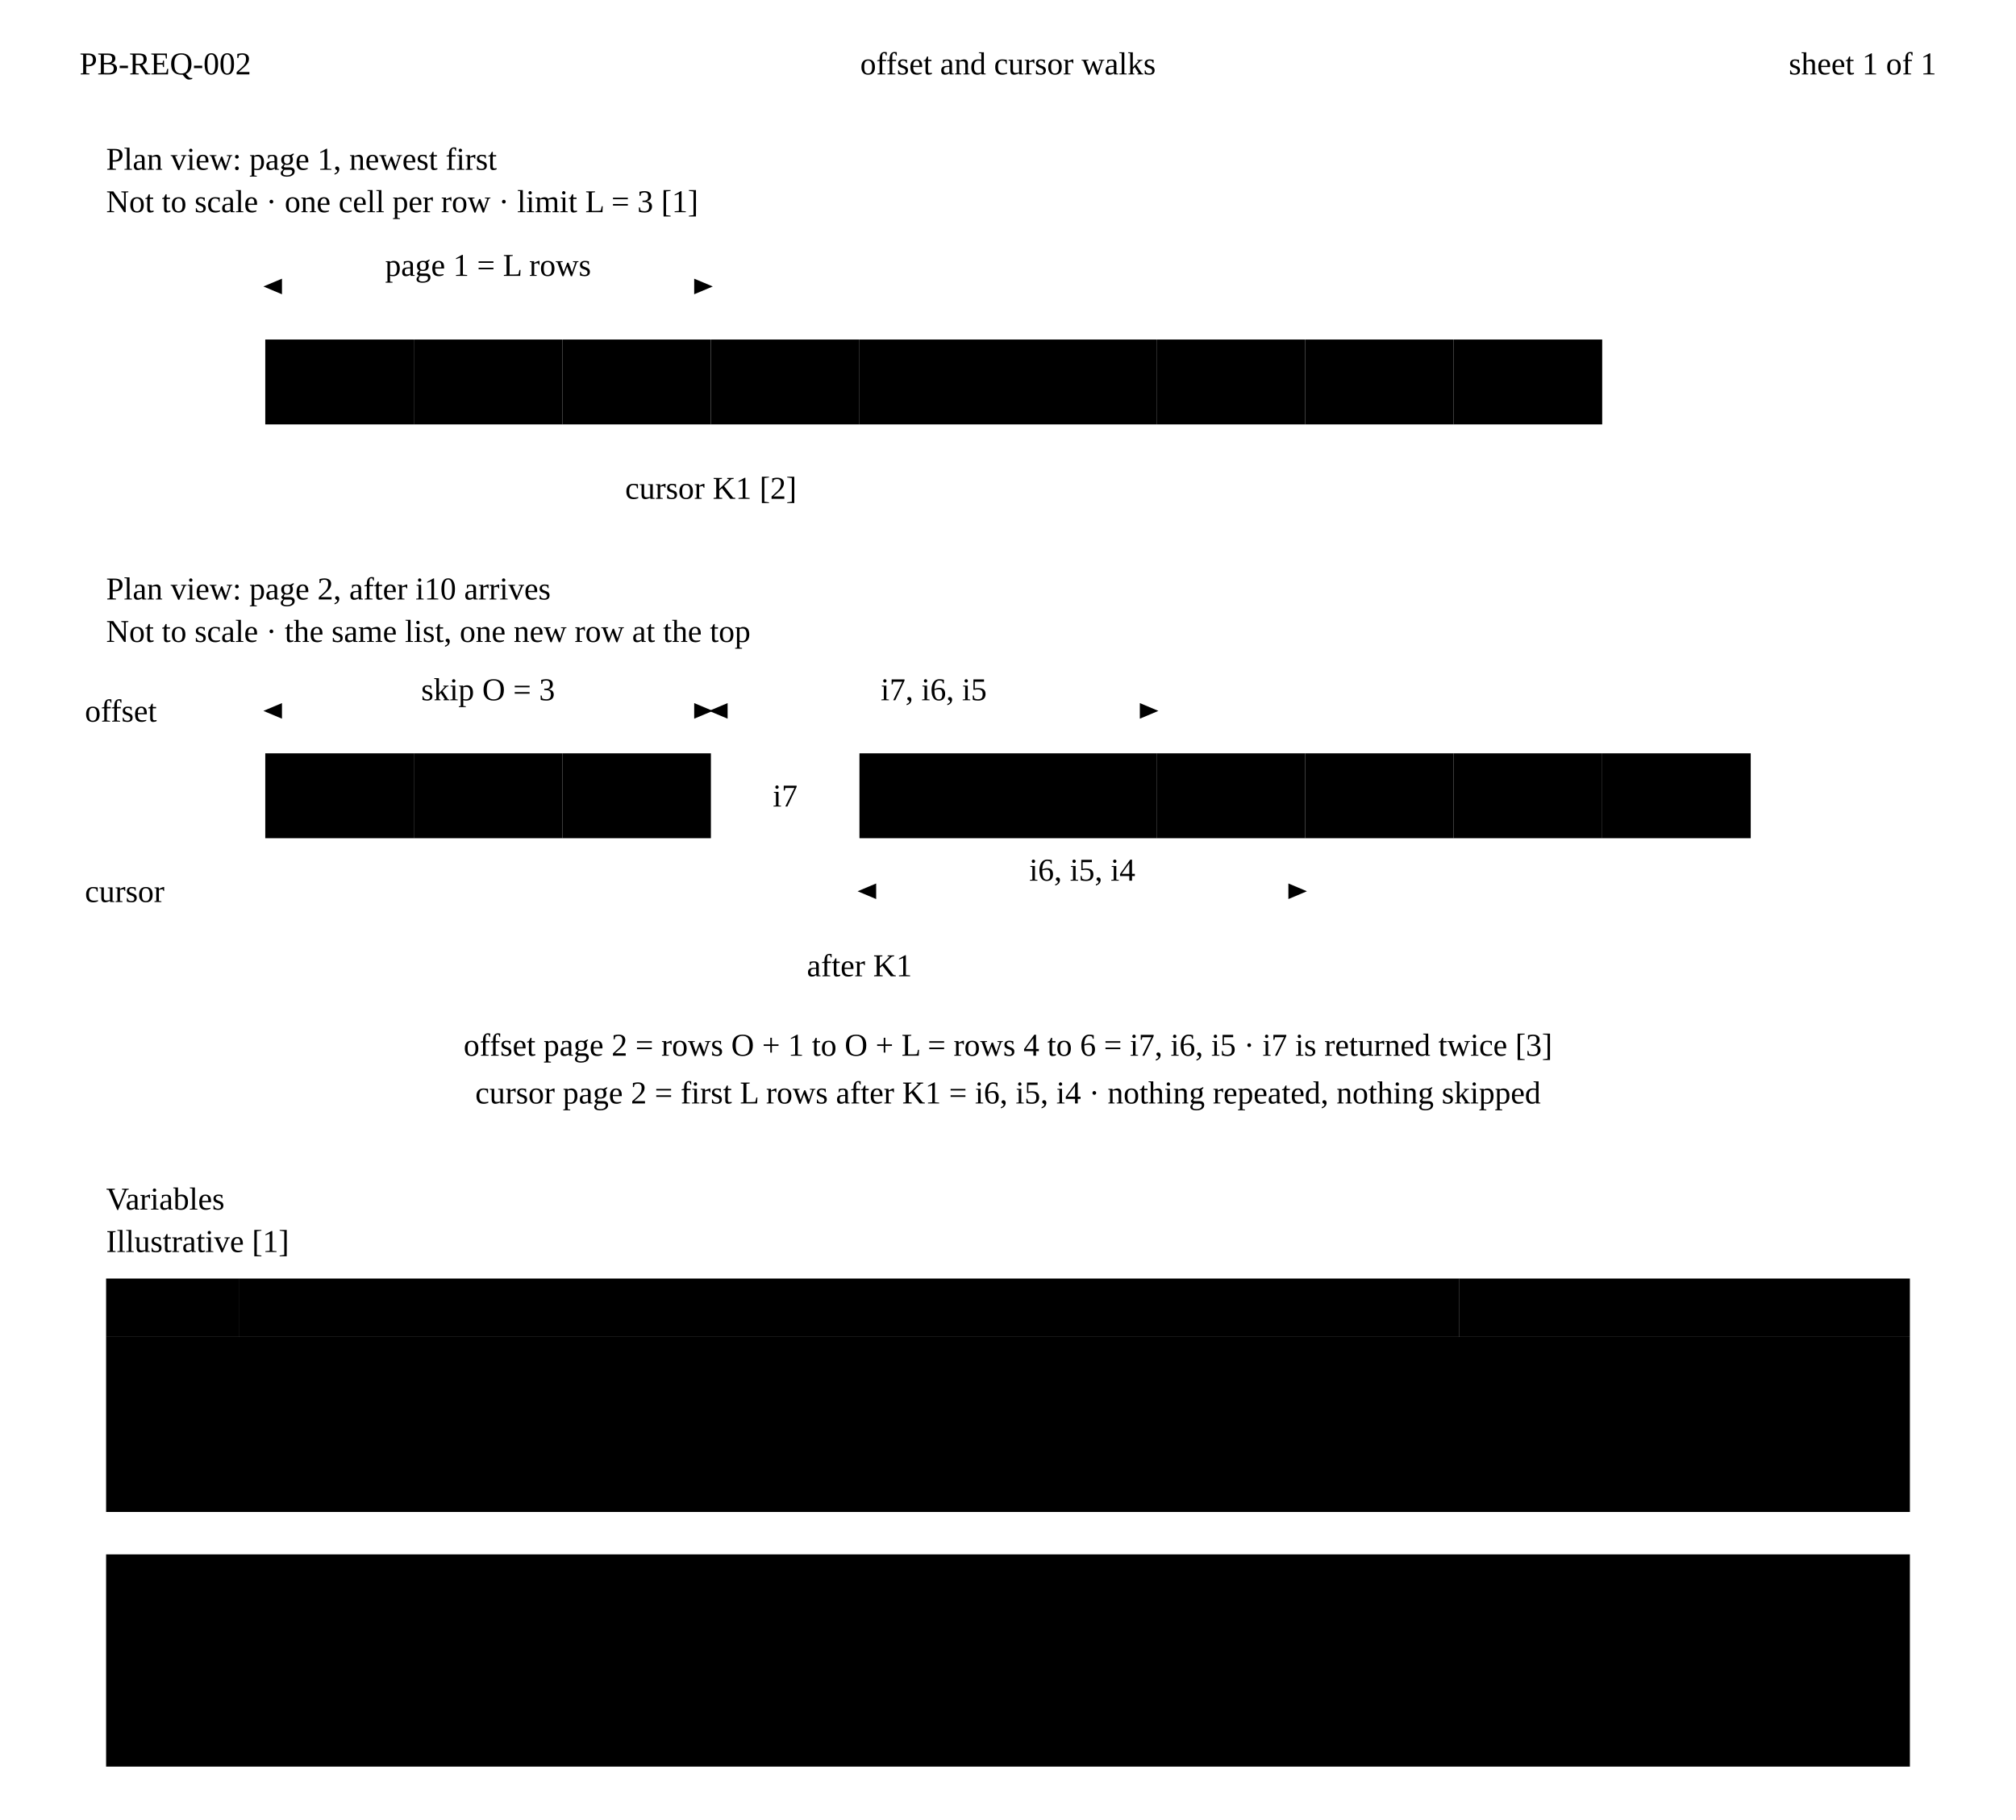
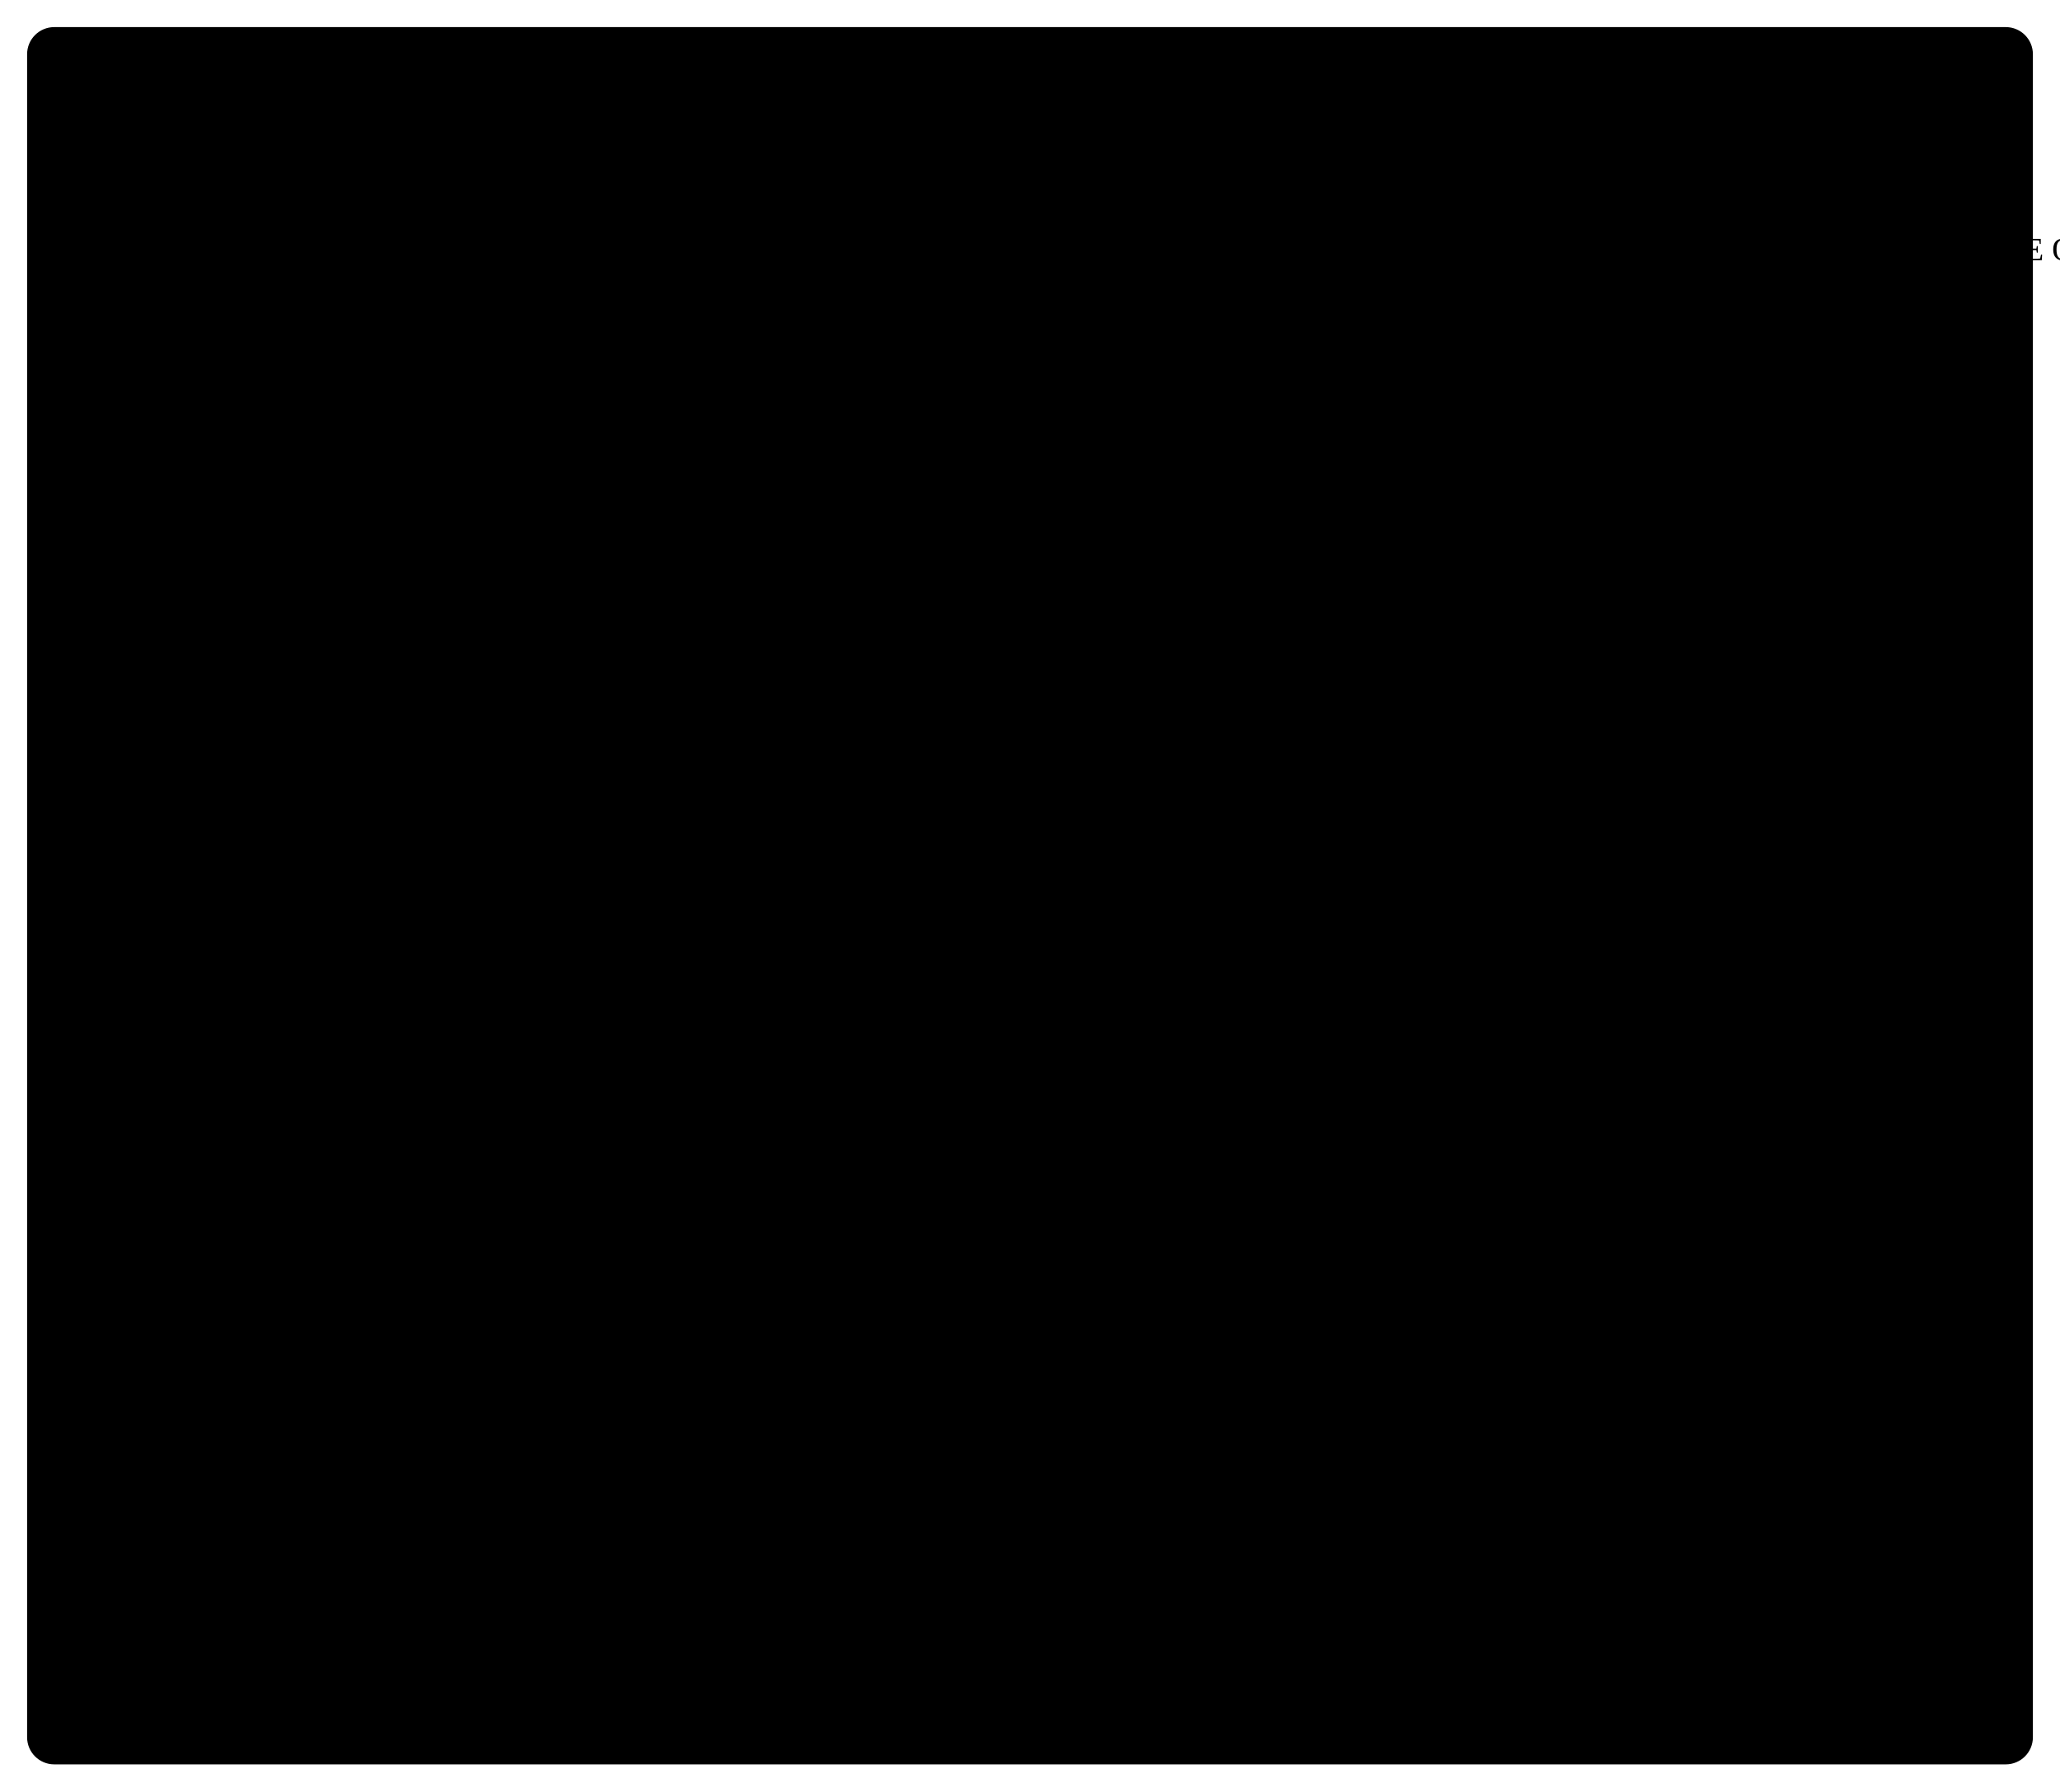
- <svg xmlns="http://www.w3.org/2000/svg" class="dwg" viewBox="0 0 760 686">
+ <svg xmlns="http://www.w3.org/2000/svg" class="dwg" viewBox="0 0 760 661">
  <defs>
-     <marker id="pb-pg-ah" viewBox="0 0 10 10" refX="9" refY="5" markerWidth="7" markerHeight="7" markerUnits="userSpaceOnUse" orient="auto-start-reverse">
-       <path class="ah ink" d="M0,0.8L10,5L0,9.2Z" />
+     <marker id="pb-pg-ah" viewBox="0 0 10 10" refX="10" refY="5" markerWidth="6" markerHeight="6" markerUnits="userSpaceOnUse" orient="auto-start-reverse">
+       <path class="ah ink" d="M0,1.6L10,5L0,8.4Z" />
    </marker>
-     <pattern id="pb-pg-hatch" width="6" height="6" patternUnits="userSpaceOnUse" patternTransform="rotate(45)">
-       <path class="hatch-ln" d="M0,0V6" />
+     <marker id="pb-pg-ah-hl" viewBox="0 0 10 10" refX="10" refY="5" markerWidth="6" markerHeight="6" markerUnits="userSpaceOnUse" orient="auto-start-reverse">
+       <path class="ah hl" d="M0,1.6L10,5L0,8.4Z" />
+     </marker>
+     <pattern id="pb-pg-hatch" width="5" height="5" patternUnits="userSpaceOnUse" patternTransform="rotate(45)">
+       <path class="hatch-ln" d="M0,0V5" />
    </pattern>
  </defs>
-   <path class="ln" d="M20,12H740M20,36H740" />
-   <text class="cap ink" x="30" y="24" dominant-baseline="central">PB-REQ-002</text>
-   <text class="cap" x="380" y="24" text-anchor="middle" dominant-baseline="central">offset and cursor walks</text>
-   <text class="cap" x="730" y="24" text-anchor="end" dominant-baseline="central">sheet 1 of 1</text>
-   <text class="vt" x="40" y="64">Plan view: page 1, newest first</text>
-   <text class="vs" x="40" y="80">Not to scale · one cell per row · limit L = 3 [1]</text>
-   <path class="ext" d="M100,125V103M268,125V103" />
-   <path class="dim" d="M100,108H268" marker-start="url(#pb-pg-ah)" marker-end="url(#pb-pg-ah)" />
-   <text class="dt" x="184" y="104" text-anchor="middle">page 1 = L rows</text>
-   <rect class="obj fill-1" x="100" y="128" width="56" height="32" />
-   <rect class="obj fill-1" x="156" y="128" width="56" height="32" />
-   <rect class="obj fill-1" x="212" y="128" width="56" height="32" />
-   <rect class="obj fill-2" x="268" y="128" width="56" height="32" />
-   <rect class="obj fill-2" x="324" y="128" width="56" height="32" />
-   <rect class="obj fill-2" x="380" y="128" width="56" height="32" />
-   <rect class="obj fill-2" x="436" y="128" width="56" height="32" />
-   <rect class="obj fill-2" x="492" y="128" width="56" height="32" />
-   <rect class="obj fill-2" x="548" y="128" width="56" height="32" />
-   <text class="t b" x="128" y="144" text-anchor="middle" dominant-baseline="central">i9</text>
-   <text class="t b" x="184" y="144" text-anchor="middle" dominant-baseline="central">i8</text>
-   <text class="t b" x="240" y="144" text-anchor="middle" dominant-baseline="central">i7</text>
-   <text class="t" x="296" y="144" text-anchor="middle" dominant-baseline="central">i6</text>
-   <text class="t" x="352" y="144" text-anchor="middle" dominant-baseline="central">i5</text>
-   <text class="t" x="408" y="144" text-anchor="middle" dominant-baseline="central">i4</text>
-   <text class="t" x="464" y="144" text-anchor="middle" dominant-baseline="central">i3</text>
-   <text class="t" x="520" y="144" text-anchor="middle" dominant-baseline="central">i2</text>
-   <text class="t" x="576" y="144" text-anchor="middle" dominant-baseline="central">i1</text>
-   <path class="ctr" d="M268,120V172" />
-   <text class="sl ink" x="268" y="184" text-anchor="middle" dominant-baseline="central">cursor K1 [2]</text>
-   <text class="vt" x="40" y="226">Plan view: page 2, after i10 arrives</text>
-   <text class="vs" x="40" y="242">Not to scale · the same list, one new row at the top</text>
-   <text class="sl ink" x="32" y="268" dominant-baseline="central">offset</text>
-   <path class="ext" d="M100,281V263M268,281V263M436,281V263" />
-   <path class="dim" d="M100,268H268" marker-start="url(#pb-pg-ah)" marker-end="url(#pb-pg-ah)" />
-   <text class="dt" x="184" y="264" text-anchor="middle">skip O = 3</text>
-   <path class="dim" d="M268,268H436" marker-start="url(#pb-pg-ah)" marker-end="url(#pb-pg-ah)" />
-   <text class="dt" x="352" y="264" text-anchor="middle">i7, i6, i5</text>
-   <rect class="obj hl" x="100" y="284" width="56" height="32" />
-   <rect class="obj fill-2" x="156" y="284" width="56" height="32" />
-   <rect class="obj fill-2" x="212" y="284" width="56" height="32" />
-   <rect class="hatch" x="268" y="284" width="56" height="32" fill="url(#pb-pg-hatch)" />
-   <rect class="obj fill-2" x="324" y="284" width="56" height="32" />
-   <rect class="obj fill-2" x="380" y="284" width="56" height="32" />
-   <rect class="obj fill-2" x="436" y="284" width="56" height="32" />
-   <rect class="obj fill-2" x="492" y="284" width="56" height="32" />
-   <rect class="obj fill-2" x="548" y="284" width="56" height="32" />
-   <rect class="obj fill-2" x="604" y="284" width="56" height="32" />
-   <text class="t b" x="128" y="300" text-anchor="middle" dominant-baseline="central">i10</text>
-   <text class="t" x="184" y="300" text-anchor="middle" dominant-baseline="central">i9</text>
-   <text class="t" x="240" y="300" text-anchor="middle" dominant-baseline="central">i8</text>
-   <text class="t b ko" x="296" y="300" text-anchor="middle" dominant-baseline="central">i7</text>
-   <text class="t" x="352" y="300" text-anchor="middle" dominant-baseline="central">i6</text>
-   <text class="t" x="408" y="300" text-anchor="middle" dominant-baseline="central">i5</text>
-   <text class="t" x="464" y="300" text-anchor="middle" dominant-baseline="central">i4</text>
-   <text class="t" x="520" y="300" text-anchor="middle" dominant-baseline="central">i3</text>
-   <text class="t" x="576" y="300" text-anchor="middle" dominant-baseline="central">i2</text>
-   <text class="t" x="632" y="300" text-anchor="middle" dominant-baseline="central">i1</text>
-   <text class="sl ink" x="32" y="336" dominant-baseline="central">cursor</text>
-   <path class="ctr" d="M324,276V352" />
-   <path class="ext" d="M492,319V341" />
-   <path class="dim" d="M324,336H492" marker-start="url(#pb-pg-ah)" marker-end="url(#pb-pg-ah)" />
-   <text class="dt" x="408" y="332" text-anchor="middle">i6, i5, i4</text>
-   <text class="sl ink" x="324" y="364" text-anchor="middle" dominant-baseline="central">after K1</text>
-   <text class="t" x="380" y="398" text-anchor="middle">offset page 2 = rows O + 1 to O + L = rows 4 to 6 = i7, i6, i5 · i7 is returned twice [3]</text>
-   <text class="t" x="380" y="416" text-anchor="middle">cursor page 2 = first L rows after K1 = i6, i5, i4 · nothing repeated, nothing skipped</text>
-   <text class="vt" x="40" y="456">Variables</text>
-   <text class="vs" x="40" y="472">Illustrative [1]</text>
-   <rect class="cell band" x="40" y="482" width="50" height="22" />
-   <rect class="cell band" x="90" y="482" width="460" height="22" />
-   <rect class="cell band" x="550" y="482" width="170" height="22" />
-   <text class="cap ink" x="50" y="493" dominant-baseline="central">code</text>
-   <text class="cap ink" x="100" y="493" dominant-baseline="central">item</text>
-   <text class="cap ink" x="710" y="493" text-anchor="end" dominant-baseline="central">value</text>
-   <path class="cell" d="M40,504H720V570H40Z" />
-   <path class="ln ink" d="M90,504V570M550,504V570" />
-   <path class="ln" d="M40,526H720M40,548H720" />
-   <text class="t" x="50" y="515" dominant-baseline="central">L</text>
-   <text class="t" x="100" y="515" dominant-baseline="central">rows per page, the limit</text>
-   <text class="t" x="710" y="515" text-anchor="end" dominant-baseline="central">3</text>
-   <text class="t" x="50" y="537" dominant-baseline="central">O</text>
-   <text class="t" x="100" y="537" dominant-baseline="central">rows an offset skips for page 2: L × (2 - 1)</text>
-   <text class="t" x="710" y="537" text-anchor="end" dominant-baseline="central">3</text>
-   <text class="t b" x="50" y="559" dominant-baseline="central">K1</text>
-   <text class="t" x="100" y="559" dominant-baseline="central">cursor: sort values and id of the last row returned</text>
-   <text class="t b" x="710" y="559" text-anchor="end" dominant-baseline="central">(created_at, id) of i7</text>
-   <rect class="note-box" x="40" y="586" width="680" height="80" />
-   <text class="sl ink" x="52" y="604">notes</text>
-   <text class="n" x="52" y="622">[1] Illustrative limit, to keep the drawing short; the chapter's default is 25 and its maximum 100.</text>
-   <text class="n" x="52" y="638">[2] Opaque to clients; the server reads it as WHERE (created_at, id) &lt; K1, which an index answers on any page.</text>
-   <text class="n" x="52" y="654">[3] A delete does the opposite and skips a row. The cursor walk is immune to both because it never counts.</text>
+   <rect class="sheet" x="10" y="10" width="740" height="641" rx="10" />
+   <text class="nth" x="32" y="40">NOTES:</text>
+   <text class="nt" x="78.6" y="40">(UNLESS OTHERWISE SPECIFIED)</text>
+   <rect class="nb" x="32" y="53.3" width="11" height="11" />
+   <text class="nbt" x="37.5" y="61.5" text-anchor="middle">1</text>
+   <text class="nt" x="50" y="62">ILLUSTRATIVE LIMIT, TO KEEP THE DRAWING SHORT; THE CHAPTER'S DEFAULT IS 25 AND ITS MAXIMUM 100.</text>
+   <rect class="nb" x="32" y="70.3" width="11" height="11" />
+   <text class="nbt" x="37.5" y="78.5" text-anchor="middle">2</text>
+   <text class="nt" x="50" y="79">OPAQUE TO CLIENTS; THE SERVER READS IT AS WHERE (CREATED_AT, ID) &lt; K1, WHICH AN INDEX ANSWERS ON ANY PAGE.</text>
+   <rect class="nb" x="32" y="87.3" width="11" height="11" />
+   <text class="nbt" x="37.5" y="95.5" text-anchor="middle">3</text>
+   <text class="nt" x="50" y="96">THE OFFSET WALK RETURNS THE SAME ROW TWICE: THE NEW ROW SHIFTED EVERY ROW DOWN ONE. A DELETE DOES THE OPPOSITE</text>
+   <text class="nt" x="50" y="109">AND SKIPS A ROW. THE CURSOR WALK IS IMMUNE TO BOTH BECAUSE IT NEVER COUNTS.</text>
+   <text class="nt" x="50" y="126">NOT TO SCALE, ONE CELL PER ROW. VALUES AND FORMULAS ARE IN THE TABLE.</text>
+   <rect class="obj fill-1" x="128" y="191" width="56" height="30" />
+   <text class="tc" x="156" y="209.5" text-anchor="middle">i9</text>
+   <rect class="obj fill-1" x="184" y="191" width="56" height="30" />
+   <text class="tc" x="212" y="209.5" text-anchor="middle">i8</text>
+   <rect class="obj fill-1" x="240" y="191" width="56" height="30" />
+   <text class="tc" x="268" y="209.5" text-anchor="middle">i7</text>
+   <rect class="obj fill-2" x="296" y="191" width="56" height="30" />
+   <text class="tc" x="324" y="209.5" text-anchor="middle">i6</text>
+   <rect class="obj fill-2" x="352" y="191" width="56" height="30" />
+   <text class="tc" x="380" y="209.5" text-anchor="middle">i5</text>
+   <rect class="obj fill-2" x="408" y="191" width="56" height="30" />
+   <text class="tc" x="436" y="209.5" text-anchor="middle">i4</text>
+   <rect class="obj fill-2" x="464" y="191" width="56" height="30" />
+   <text class="tc" x="492" y="209.5" text-anchor="middle">i3</text>
+   <rect class="obj fill-2" x="520" y="191" width="56" height="30" />
+   <text class="tc" x="548" y="209.5" text-anchor="middle">i2</text>
+   <rect class="obj fill-2" x="576" y="191" width="56" height="30" />
+   <text class="tc" x="604" y="209.5" text-anchor="middle">i1</text>
+   <path class="ext" d="M128,188L128,167" />
+   <path class="ext" d="M296,188L296,167" />
+   <path class="dim" d="M128,171L296,171" marker-start="url(#pb-pg-ah)" marker-end="url(#pb-pg-ah)" />
+   <text class="dt" x="212" y="167" text-anchor="middle">L</text>
+   <path class="ctr" d="M296,181L296,235" />
+   <text class="dt" x="296" y="247" text-anchor="middle">K1</text>
+   <rect class="nb" x="306.5" y="238" width="11" height="11" />
+   <text class="nbt" x="312" y="246.2" text-anchor="middle">2</text>
+   <text class="vt" x="380" y="283" text-anchor="middle">PLAN VIEW · PAGE 1, NEWEST FIRST</text>
+   <text class="vs" x="380" y="296" text-anchor="middle">NOT TO SCALE · ONE CELL PER ROW</text>
+   <rect class="nb" x="507.96" y="273.5" width="11" height="11" />
+   <text class="nbt" x="513.46" y="281.7" text-anchor="middle">1</text>
+   <rect class="obj hl" x="100" y="368" width="56" height="30" />
+   <text class="tc" x="128" y="386.5" text-anchor="middle">i10</text>
+   <rect class="obj fill-2" x="156" y="368" width="56" height="30" />
+   <text class="tc" x="184" y="386.5" text-anchor="middle">i9</text>
+   <rect class="obj fill-2" x="212" y="368" width="56" height="30" />
+   <text class="tc" x="240" y="386.5" text-anchor="middle">i8</text>
+   <rect class="hatch" x="268" y="368" width="56" height="30" fill="url(#pb-pg-hatch)" />
+   <text class="tc ko" x="296" y="386.5" text-anchor="middle">i7</text>
+   <rect class="obj fill-2" x="324" y="368" width="56" height="30" />
+   <text class="tc" x="352" y="386.5" text-anchor="middle">i6</text>
+   <rect class="obj fill-2" x="380" y="368" width="56" height="30" />
+   <text class="tc" x="408" y="386.5" text-anchor="middle">i5</text>
+   <rect class="obj fill-2" x="436" y="368" width="56" height="30" />
+   <text class="tc" x="464" y="386.5" text-anchor="middle">i4</text>
+   <rect class="obj fill-2" x="492" y="368" width="56" height="30" />
+   <text class="tc" x="520" y="386.5" text-anchor="middle">i3</text>
+   <rect class="obj fill-2" x="548" y="368" width="56" height="30" />
+   <text class="tc" x="576" y="386.5" text-anchor="middle">i2</text>
+   <rect class="obj fill-2" x="604" y="368" width="56" height="30" />
+   <text class="tc" x="632" y="386.5" text-anchor="middle">i1</text>
+   <text class="sl ink" x="84" y="351" text-anchor="end">OFFSET</text>
+   <path class="ext" d="M100,365L100,344" />
+   <path class="ext" d="M268,365L268,344" />
+   <path class="dim" d="M100,348L268,348" marker-start="url(#pb-pg-ah)" marker-end="url(#pb-pg-ah)" />
+   <text class="dt" x="184" y="344" text-anchor="middle">O</text>
+   <path class="ext" d="M436,365L436,344" />
+   <path class="dim" d="M268,348L436,348" marker-start="url(#pb-pg-ah)" marker-end="url(#pb-pg-ah)" />
+   <text class="dt" x="352" y="344" text-anchor="middle">P1</text>
+   <rect class="nb" x="366.5" y="335" width="11" height="11" />
+   <text class="nbt" x="372" y="343.2" text-anchor="middle">3</text>
+   <text class="sl ink" x="84" y="423" text-anchor="end">CURSOR</text>
+   <path class="ctr" d="M324,362L324,432" />
+   <text class="dt" x="324" y="444" text-anchor="middle">K1</text>
+   <path class="ext" d="M492,401L492,424" />
+   <path class="dim" d="M324,420L492,420" marker-start="url(#pb-pg-ah)" marker-end="url(#pb-pg-ah)" />
+   <text class="dt" x="408" y="416" text-anchor="middle">P2</text>
+   <text class="vt" x="380" y="480" text-anchor="middle">PLAN VIEW · PAGE 2, AFTER A NEW ROW ARRIVES</text>
+   <text class="vs" x="380" y="493" text-anchor="middle">NOT TO SCALE · THE SAME LIST, ONE NEW ROW AT THE TOP</text>
+   <text class="vt" x="149" y="534">VARIABLES · ILLUSTRATIVE</text>
+   <rect class="tbl" x="149" y="541" width="462" height="90" />
+   <path class="tbl" d="M149,556L611,556" />
+   <path class="tbl" d="M149,571L611,571" />
+   <path class="tbl" d="M149,586L611,586" />
+   <path class="tbl" d="M149,601L611,601" />
+   <path class="tbl" d="M149,616L611,616" />
+   <path class="tbl" d="M181,541L181,631" />
+   <path class="tbl" d="M451,541L451,631" />
+   <text class="th" x="155" y="551.2">CODE</text>
+   <text class="th" x="316" y="551.2" text-anchor="middle">VARIABLE</text>
+   <text class="th" x="531" y="551.2" text-anchor="middle">VALUE</text>
+   <text class="tc" x="155" y="566.7">L</text>
+   <text class="tc" x="316" y="566.7" text-anchor="middle">rows per page, the limit</text>
+   <text class="tc" x="531" y="566.7" text-anchor="middle">3</text>
+   <text class="tc" x="155" y="581.7">O</text>
+   <text class="tc" x="316" y="581.7" text-anchor="middle">rows an offset skips for page 2</text>
+   <text class="tc" x="531" y="581.7" text-anchor="middle">L × (2 − 1) = 3</text>
+   <text class="tc" x="155" y="596.7">K1</text>
+   <text class="tc" x="316" y="596.7" text-anchor="middle">cursor: sort values and id of the last row returned</text>
+   <text class="tc" x="531" y="596.7" text-anchor="middle">(created_at, id) of i7</text>
+   <text class="tc" x="155" y="611.7">P1</text>
+   <text class="tc" x="316" y="611.7" text-anchor="middle">offset page 2: rows O + 1 to O + L</text>
+   <text class="tc" x="531" y="611.7" text-anchor="middle">rows 4 to 6 = i7, i6, i5</text>
+   <text class="tc" x="155" y="626.7">P2</text>
+   <text class="tc" x="316" y="626.7" text-anchor="middle">cursor page 2: first L rows after K1</text>
+   <text class="tc" x="531" y="626.7" text-anchor="middle">i6, i5, i4</text>
</svg>
